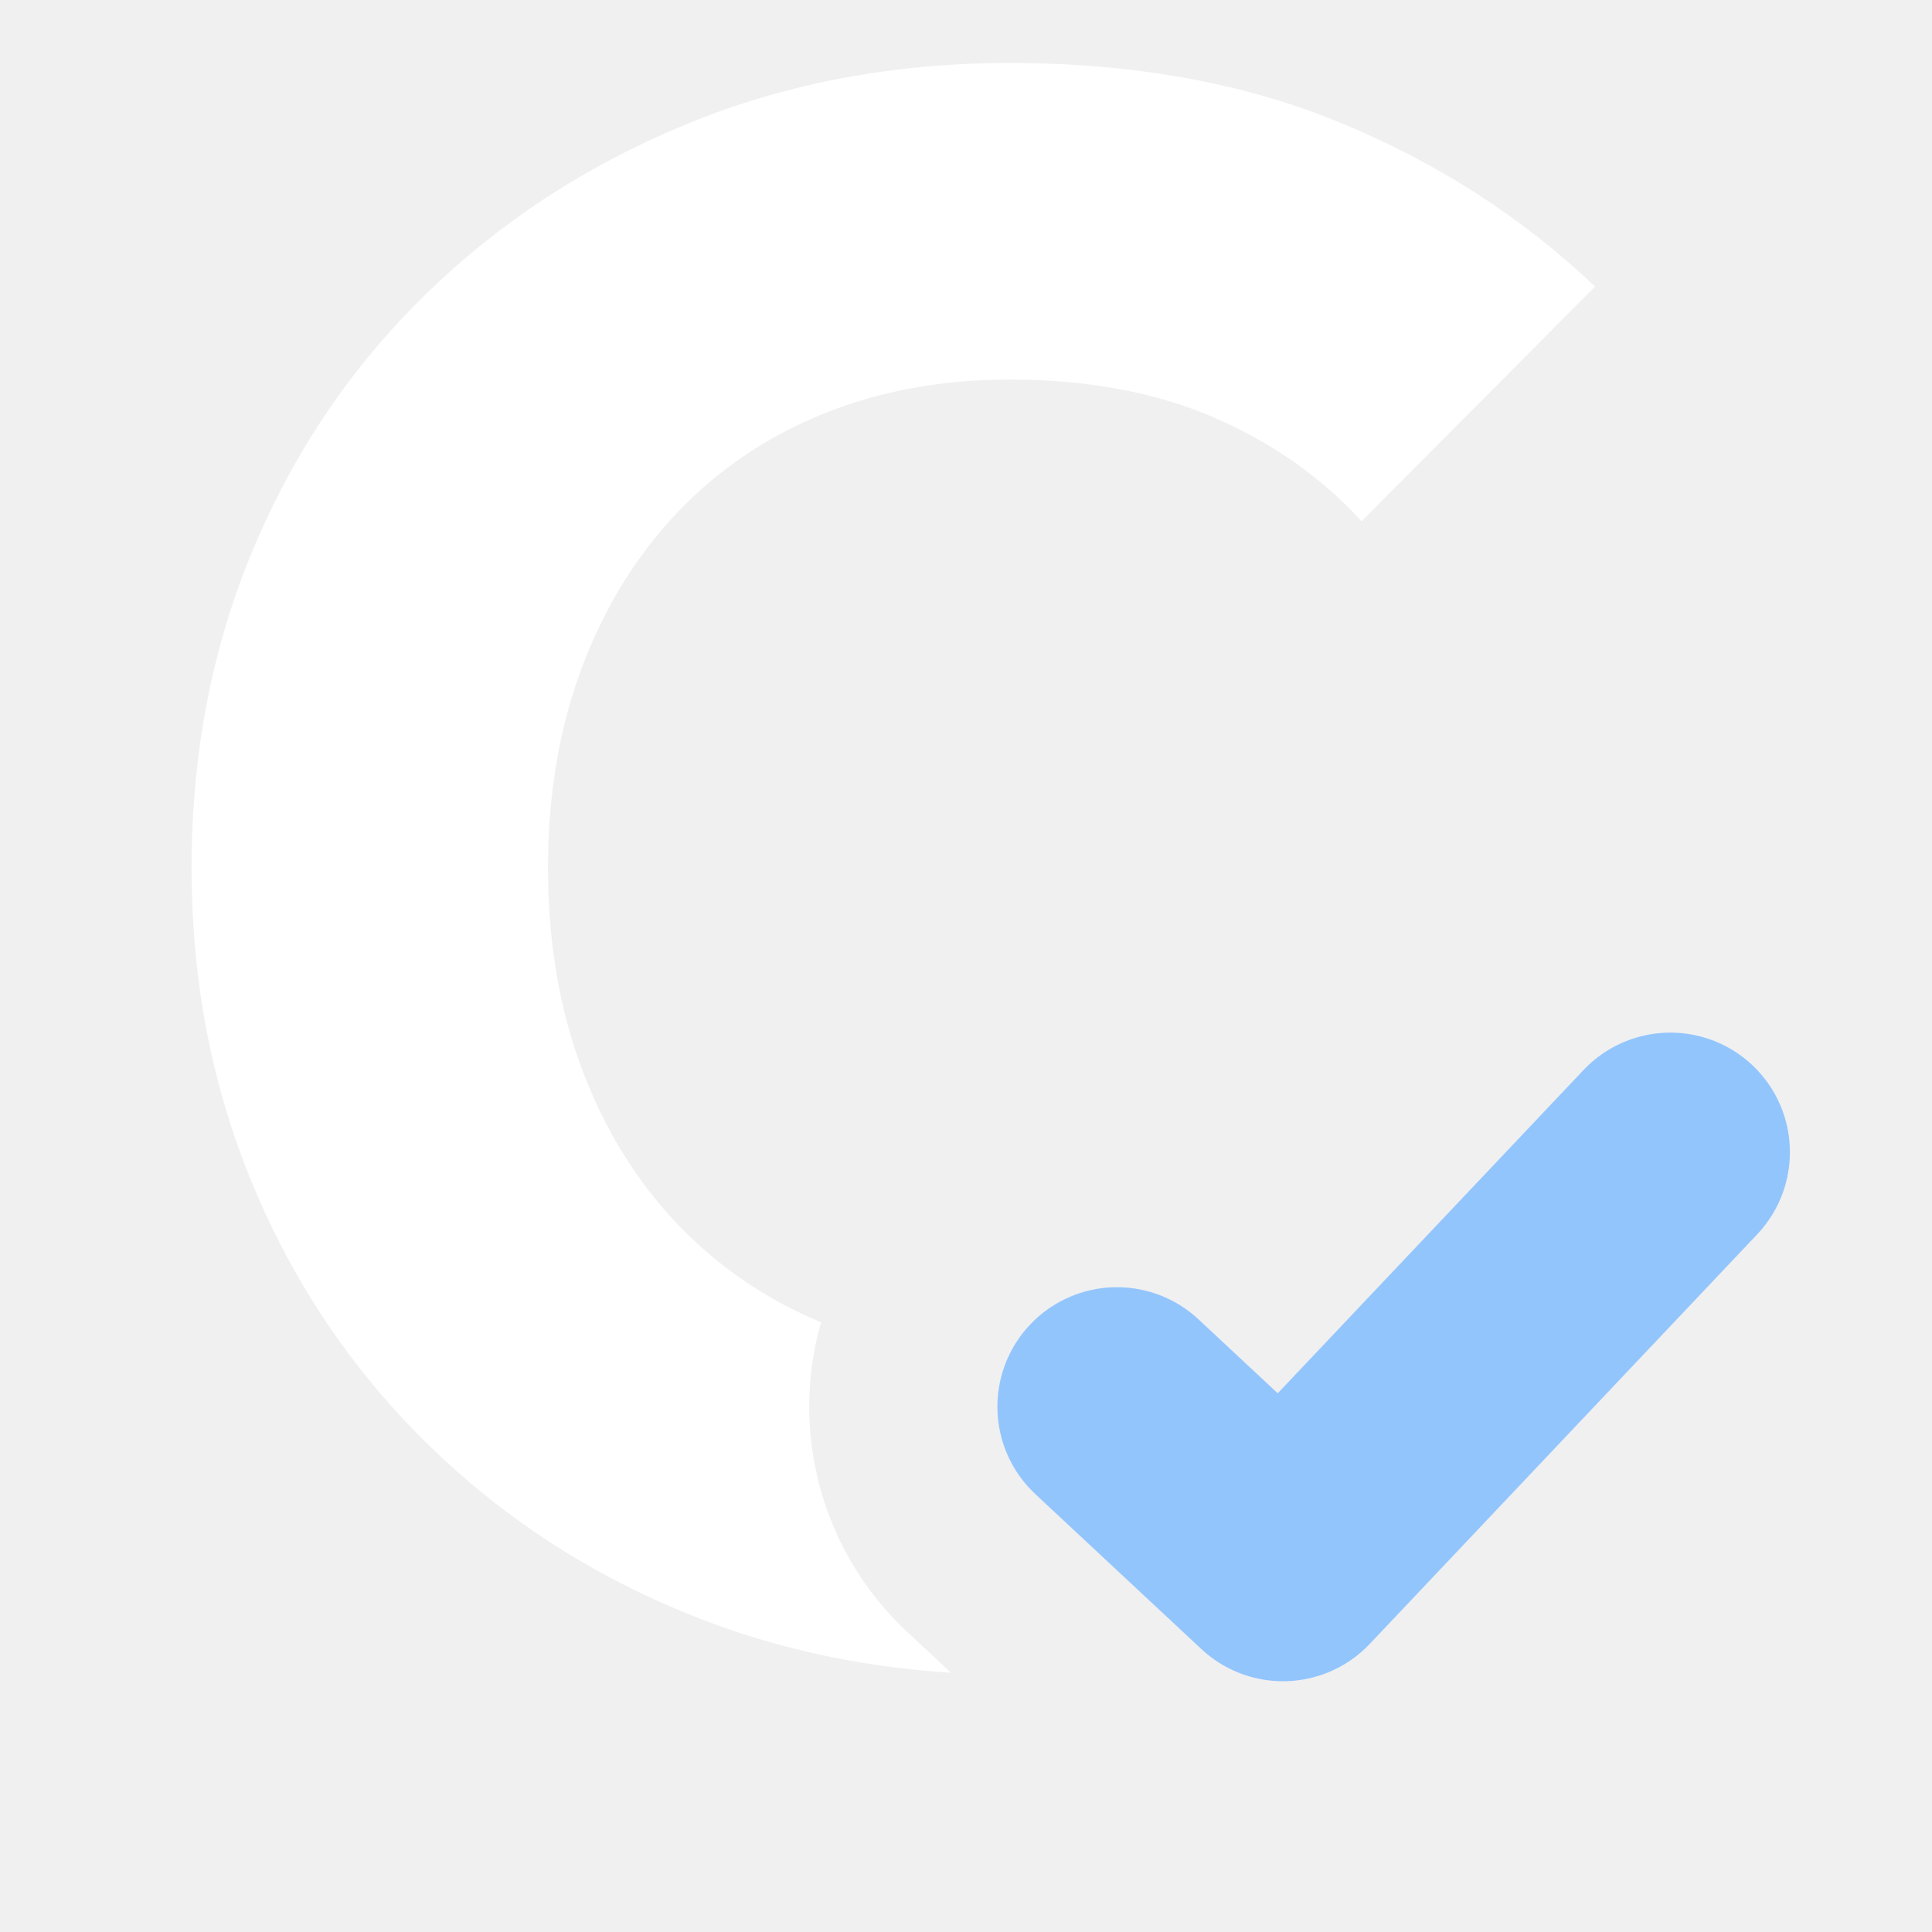
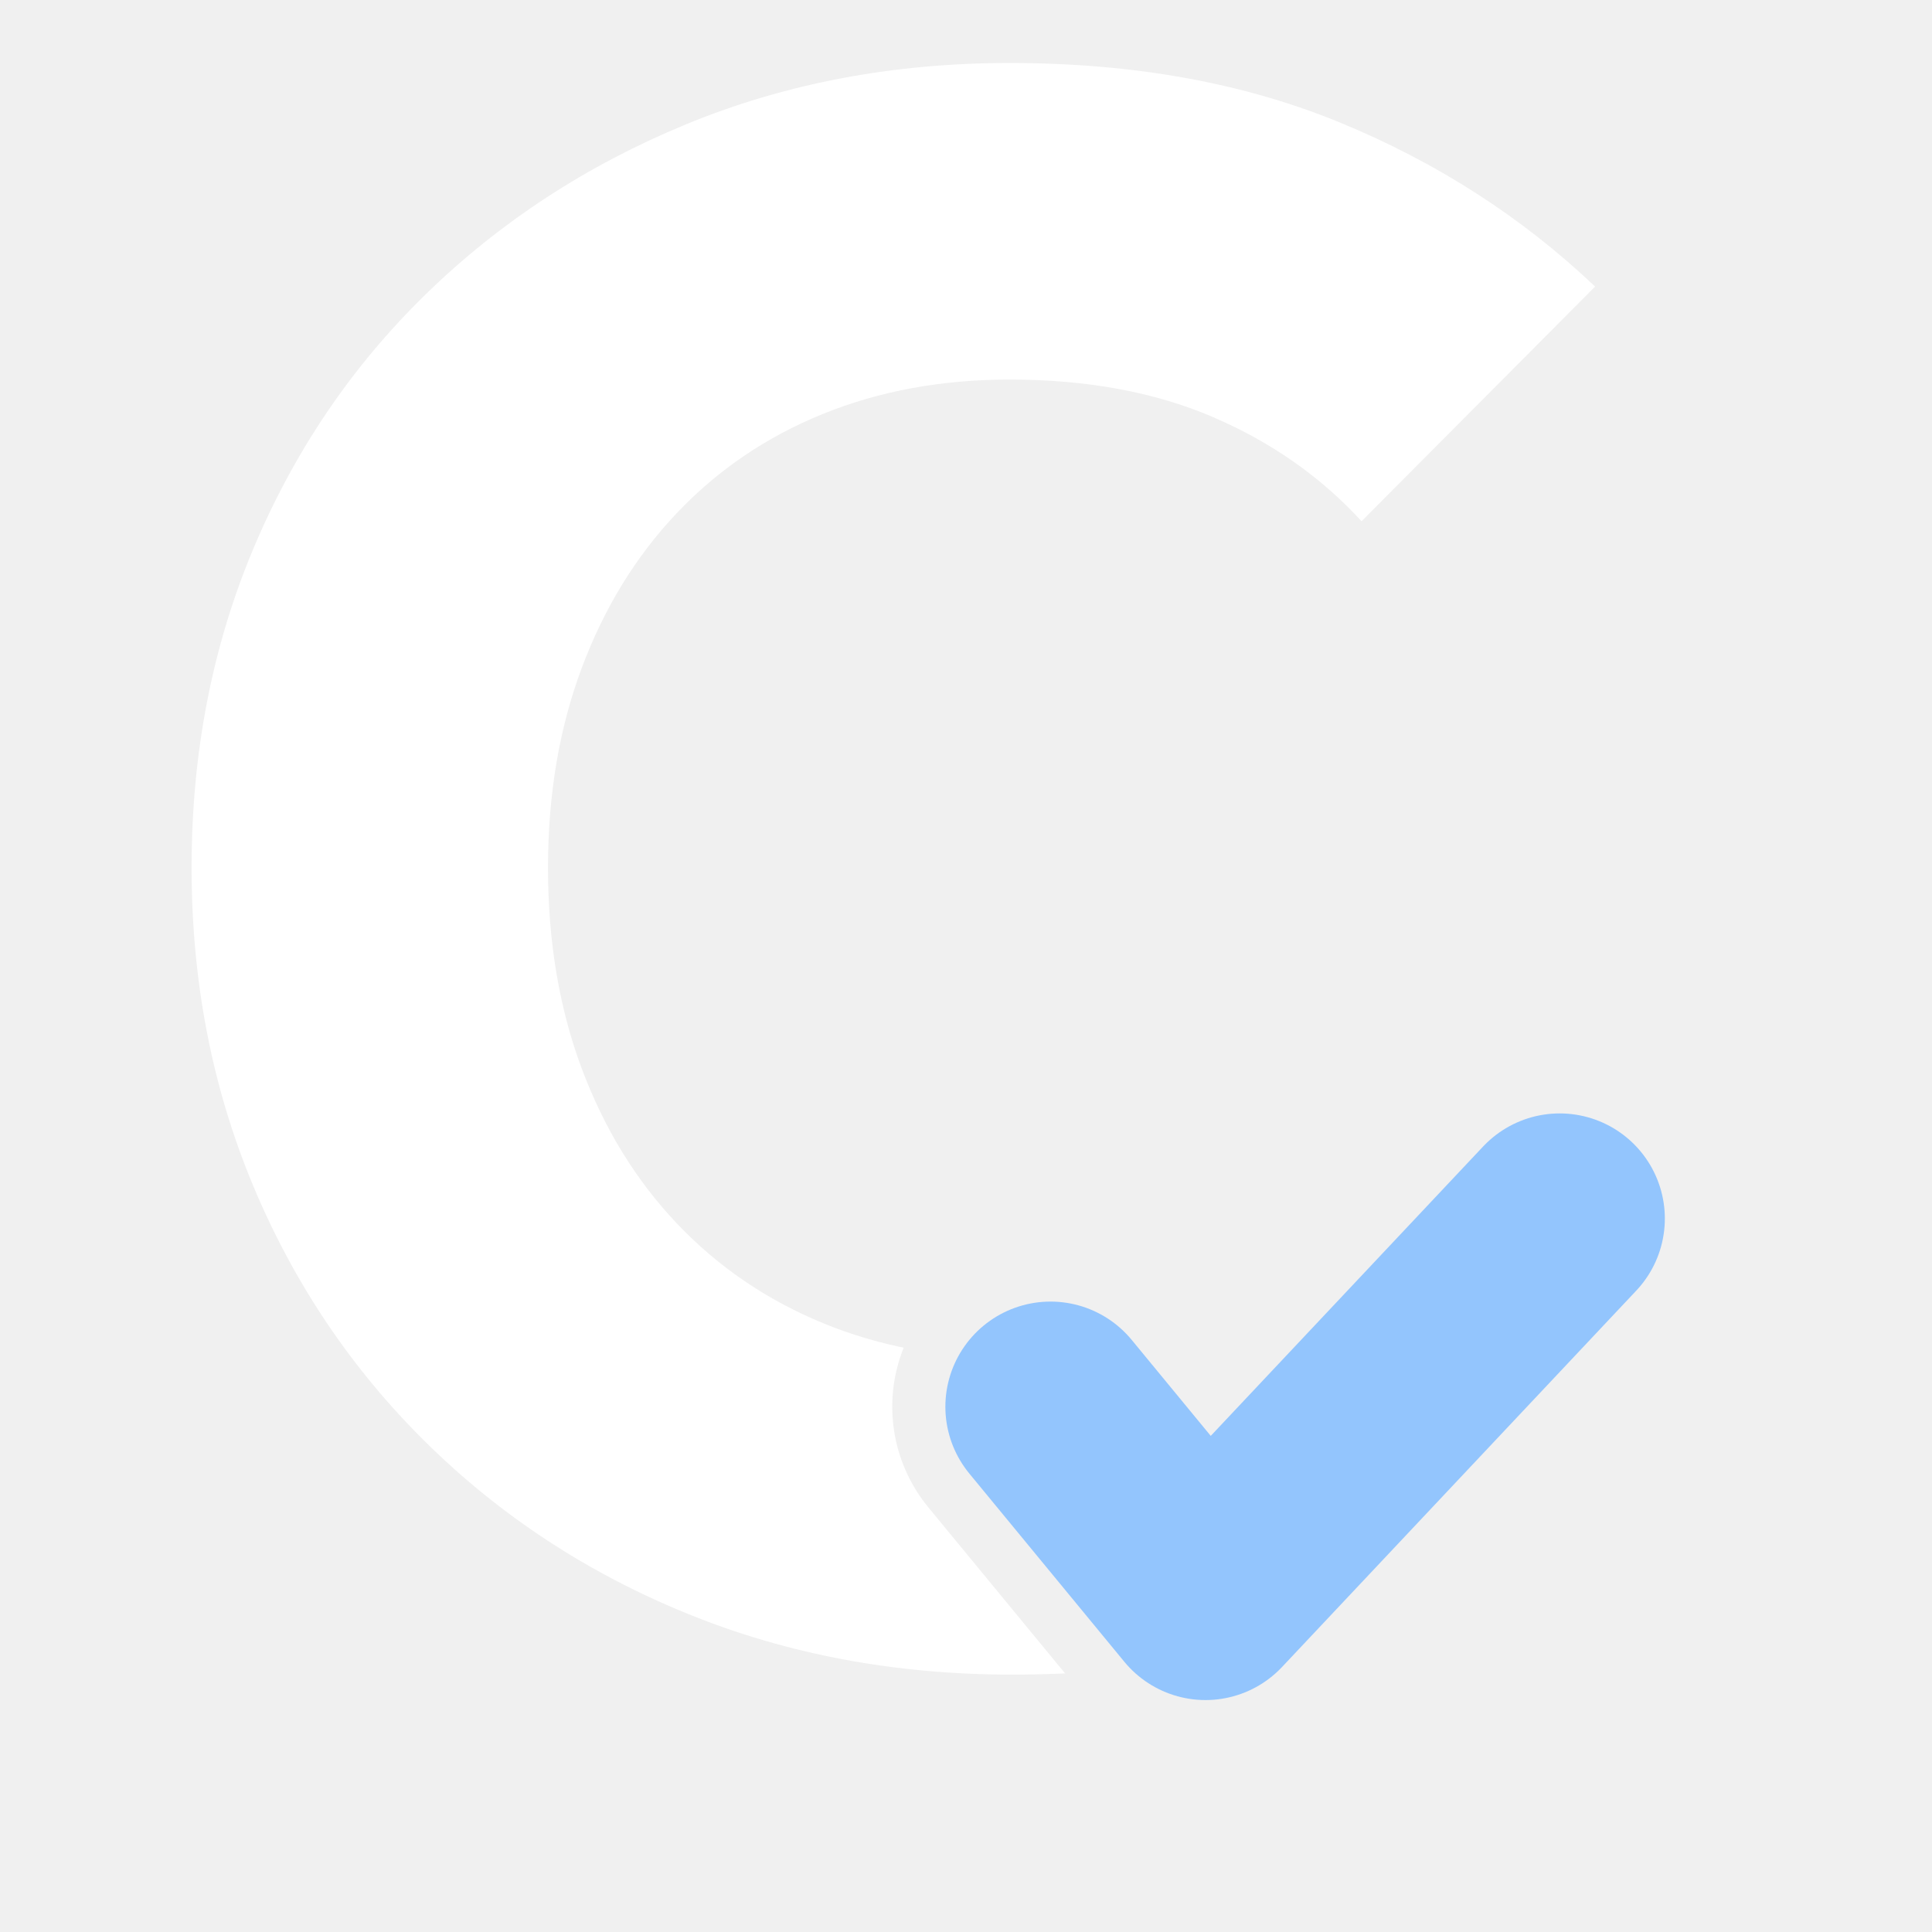
<svg xmlns="http://www.w3.org/2000/svg" viewBox="0 0 48.00 48" role="img" aria-label="Creident">
  <defs>
    <mask id="ct">
      <rect x="-100" y="-100" width="1100" height="1100" fill="white" />
-       <rect x="430" y="-60" width="400" height="230" fill="black" />
-       <path d="M450 110 525 40 700 225" fill="none" stroke="black" stroke-width="278" stroke-linecap="round" stroke-linejoin="round" />
+       <rect x="430" y="-60" width="400" height="310" fill="black" />
+       <path d="M420 110 490 25 650 195" fill="none" stroke="black" stroke-width="143" stroke-linecap="round" stroke-linejoin="round" />
    </mask>
    <mask id="dt">
      <rect x="-100" y="-100" width="1000" height="1000" fill="white" />
-       <rect x="390" y="-50" width="240" height="220" rx="45" fill="black" />
+       <path d="M370 -80H650V210L440 280 370 200Z" fill="black" />
    </mask>
  </defs>
  <g transform="translate(3 41) scale(.055 -.055)">
    <path d="M402.5 -11Q323.5 -11 256.0 16.5Q188.5 44 138.0 93.75Q87.5 143.5 59.75 210.0Q32 276.5 32 353.5Q32 431 59.75 497.25Q87.5 563.5 137.75 612.5Q188 661.5 255.25 689.25Q322.5 717 401.5 717Q485.5 717 551.0 690.0Q616.5 663 666 616L560.5 510Q533 540 493.5 557.0Q454 574 401.5 574Q355.5 574 317.25 558.5Q279 543 251.25 513.75Q223.5 484.5 208.25 443.75Q193 403 193 353.5Q193 303.5 208.25 262.75Q223.5 222 251.25 192.75Q279 163.5 317.25 147.75Q355.5 132 401.5 132Q456 132 496.0 148.75Q536 165.5 564.5 196L670.5 90Q620 42.5 554.5 15.75Q489 -11 402.5 -11Z" fill="#FFFFFF" mask="url(#ct)" />
-     <path d="M450 110 525 40 700 225" fill="none" stroke="#93C5FD" stroke-width="108" stroke-linecap="round" stroke-linejoin="round" />
+     <path d="M420 110 490 25 650 195" fill="none" stroke="#93C5FD" stroke-width="95" stroke-linecap="round" stroke-linejoin="round" />
  </g>
</svg>
